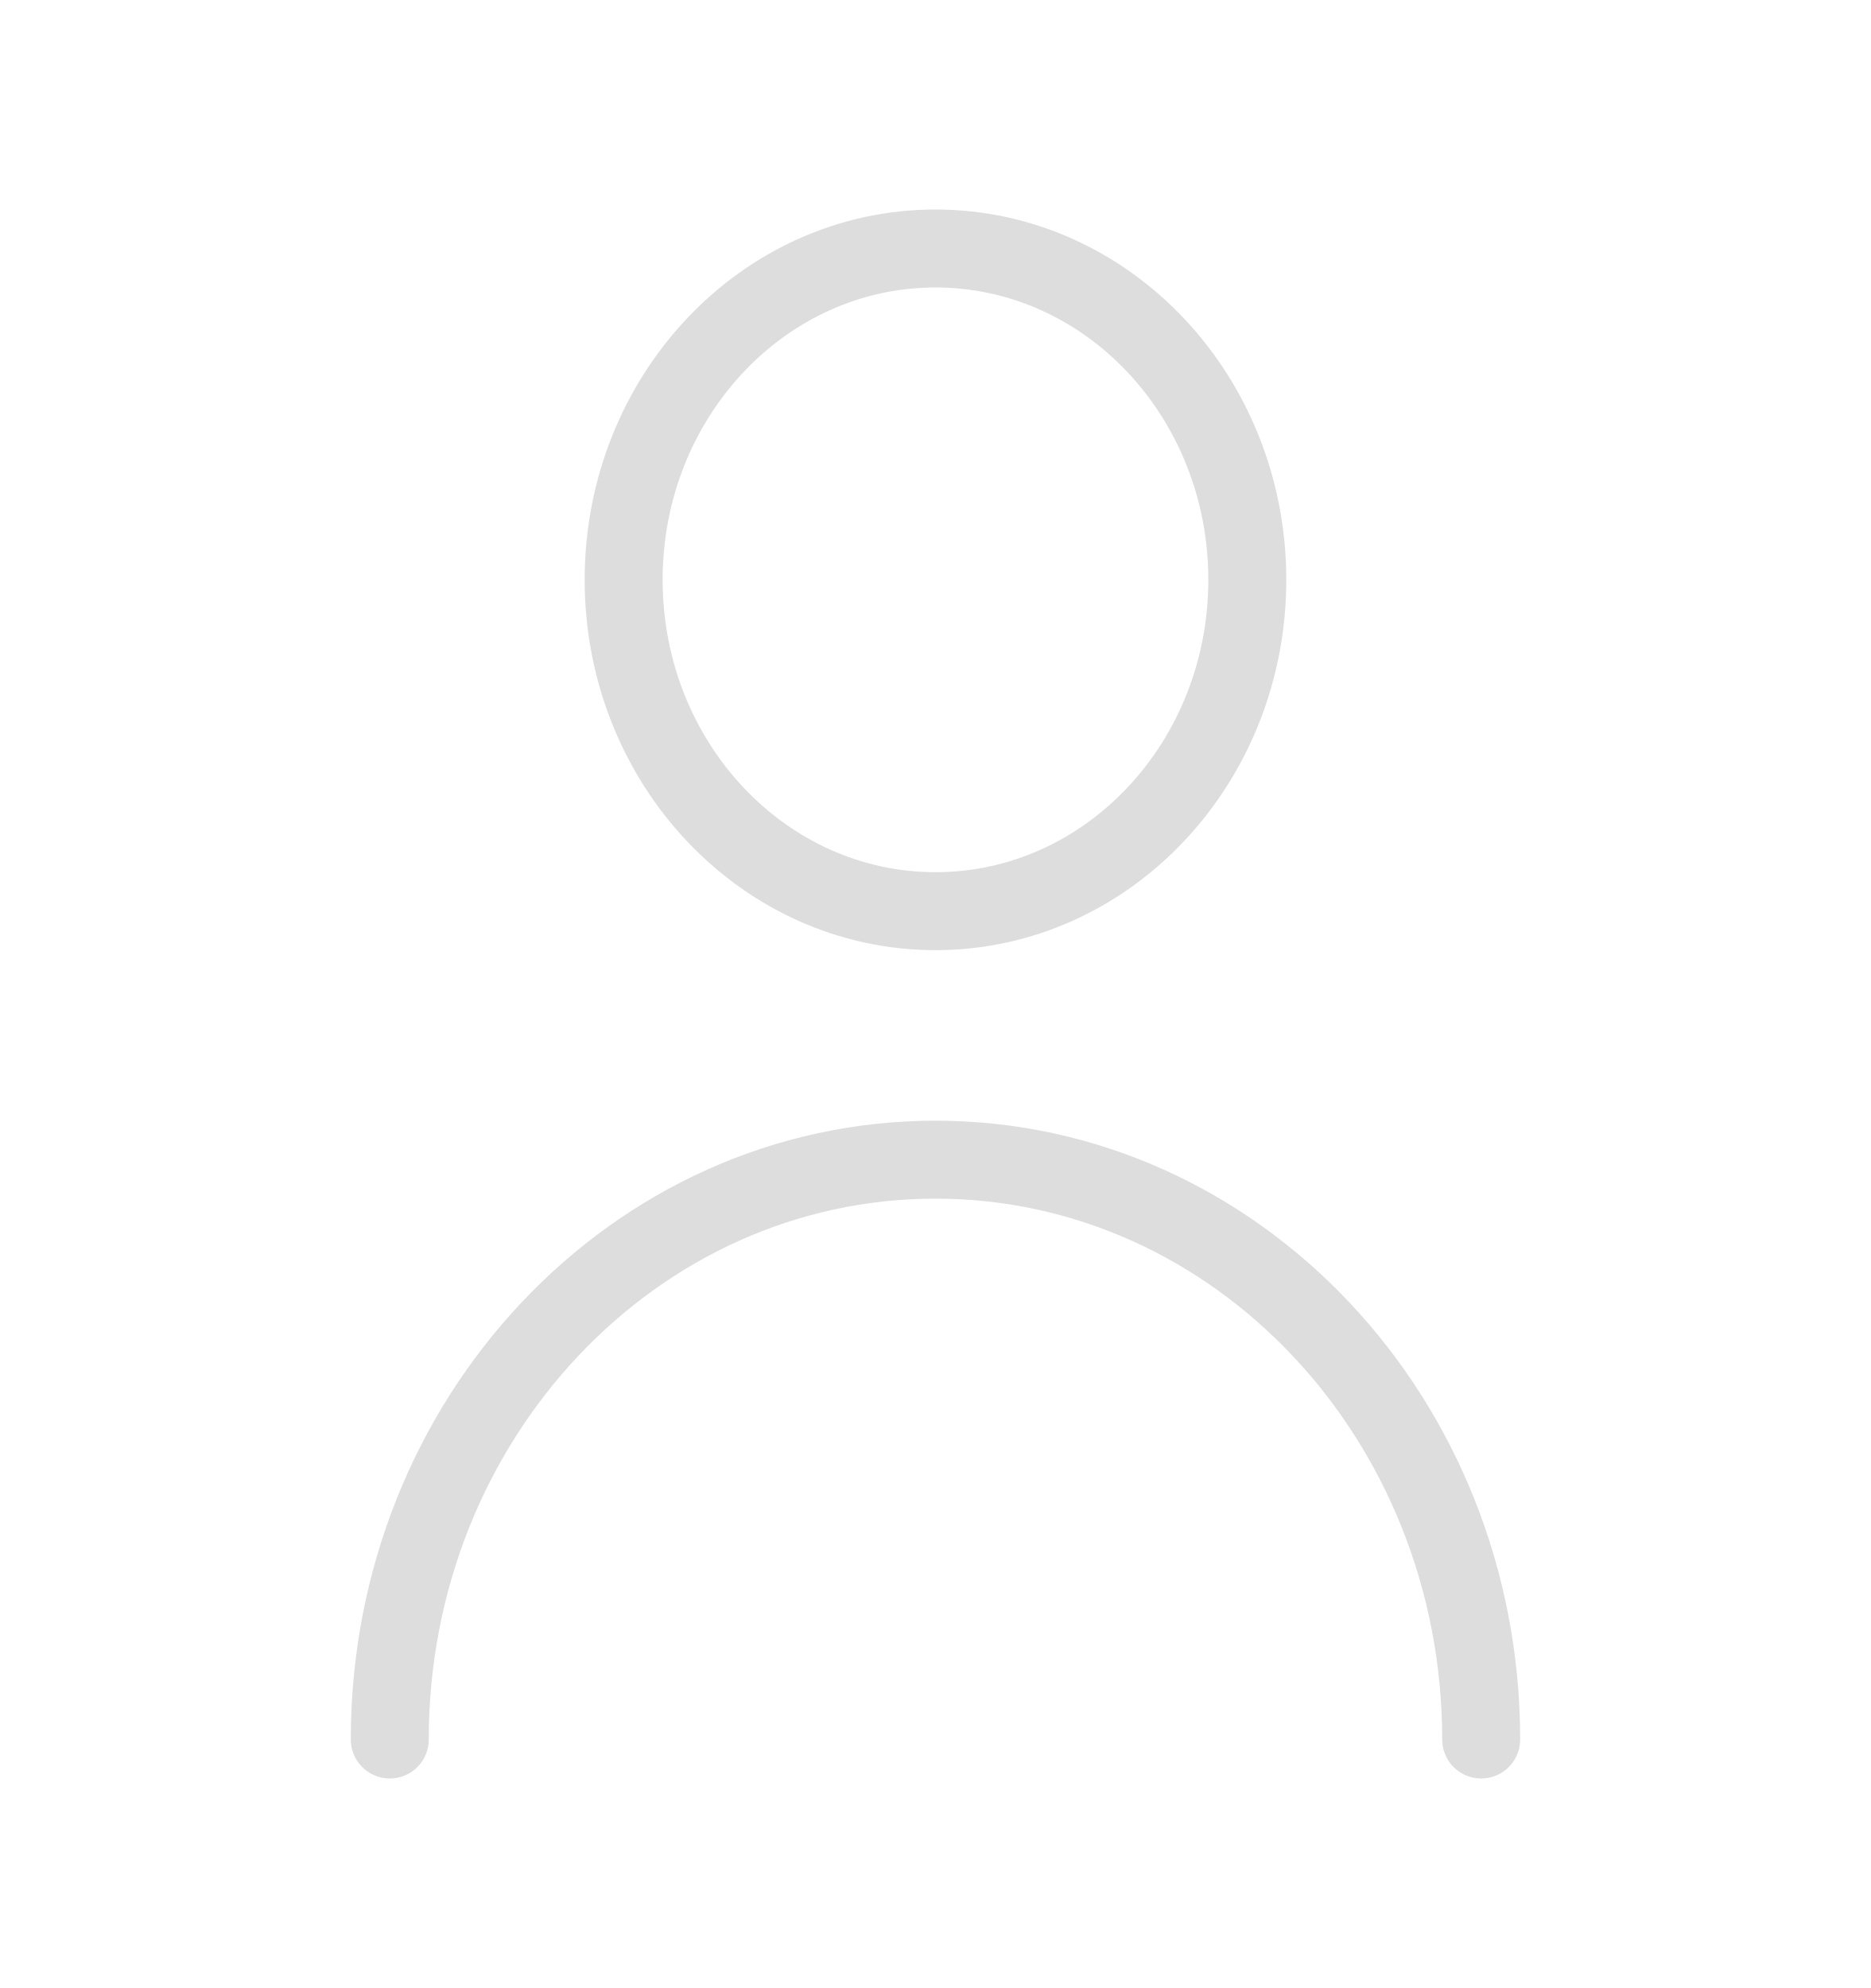
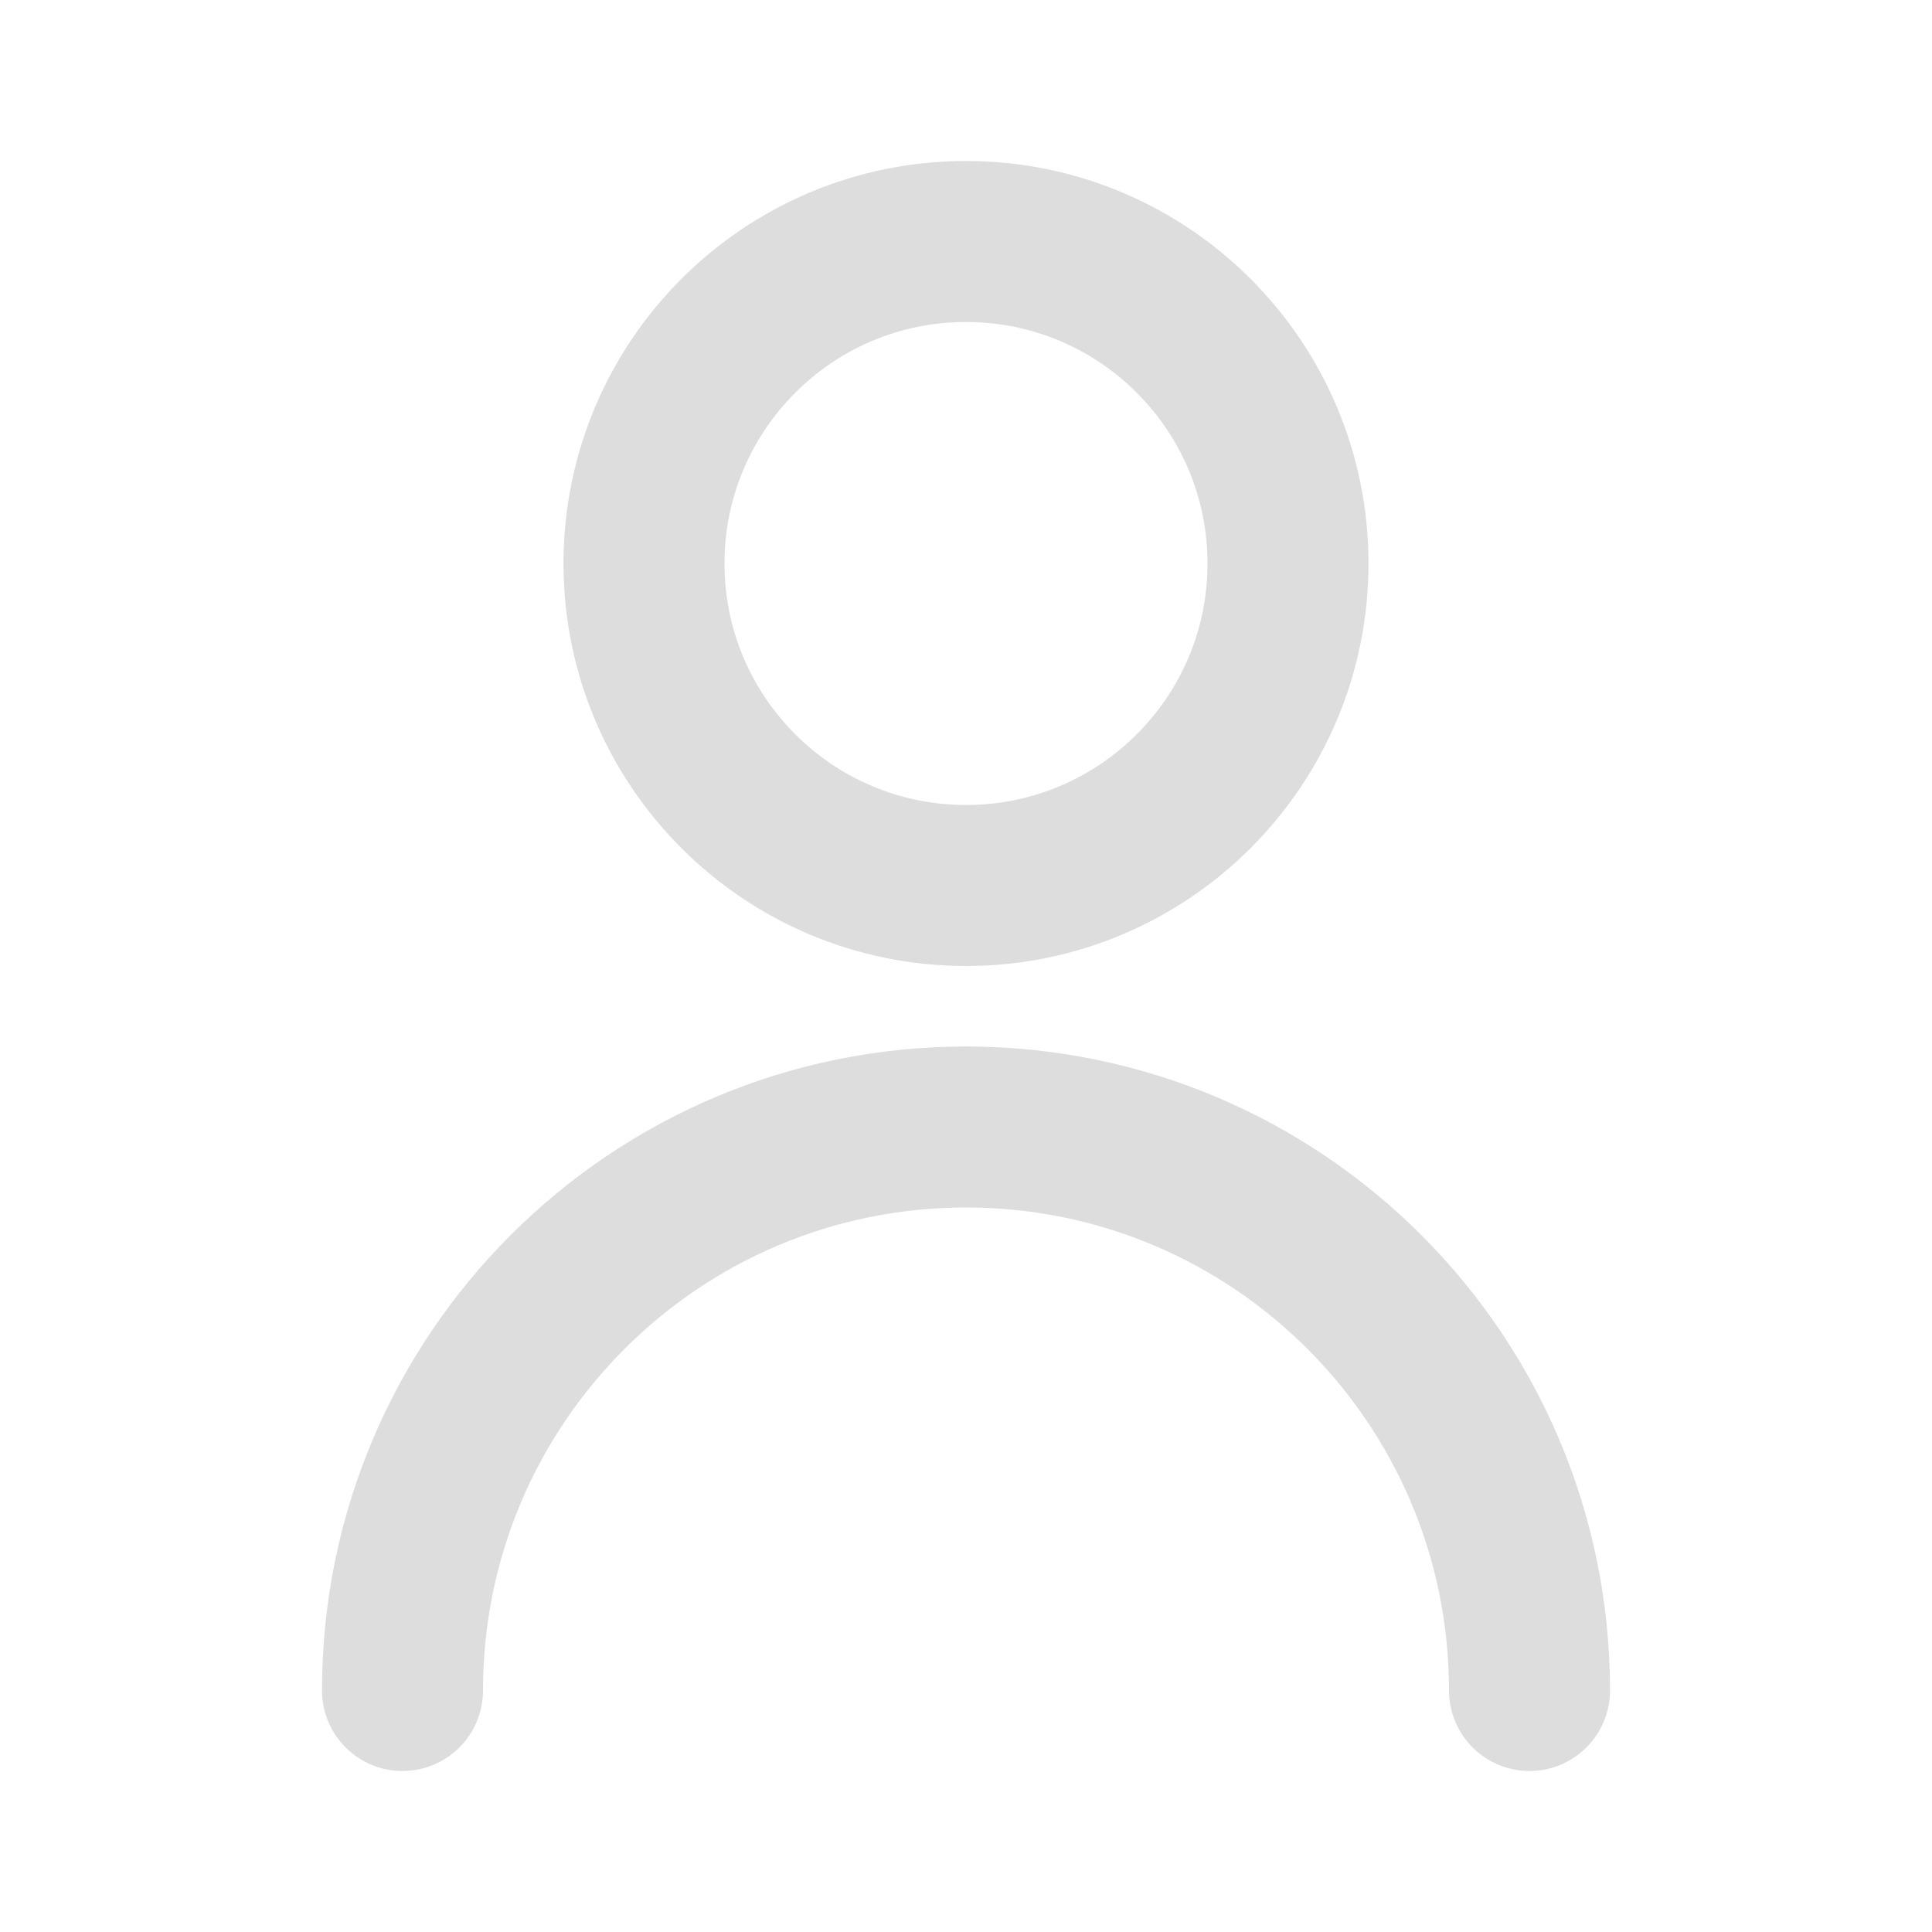
- <svg xmlns="http://www.w3.org/2000/svg" width="48" height="51" viewBox="0 0 48 51" fill="none">
-   <path d="M10 44.625C10 36.41 16.268 29.75 24 29.75C31.732 29.75 38 36.41 38 44.625M32 14.875C32 19.569 28.418 23.375 24 23.375C19.582 23.375 16 19.569 16 14.875C16 10.181 19.582 6.375 24 6.375C28.418 6.375 32 10.181 32 14.875Z" stroke="#DDDDDD" stroke-width="2" stroke-linecap="round" stroke-linejoin="round" />
+ <svg xmlns="http://www.w3.org/2000/svg" width="800px" height="800px" viewBox="0 0 24 24" fill="none">
+   <g id="SVGRepo_bgCarrier" stroke-width="0" />
+   <g id="SVGRepo_tracerCarrier" stroke-linecap="round" stroke-linejoin="round" />
+   <g id="SVGRepo_iconCarrier">
+     <path d="M5 21C5 17.134 8.134 14 12 14C15.866 14 19 17.134 19 21M16 7C16 9.209 14.209 11 12 11C9.791 11 8 9.209 8 7C8 4.791 9.791 3 12 3C14.209 3 16 4.791 16 7Z" stroke="#DDDDDD" stroke-width="2" stroke-linecap="round" stroke-linejoin="round" />
+   </g>
</svg>
